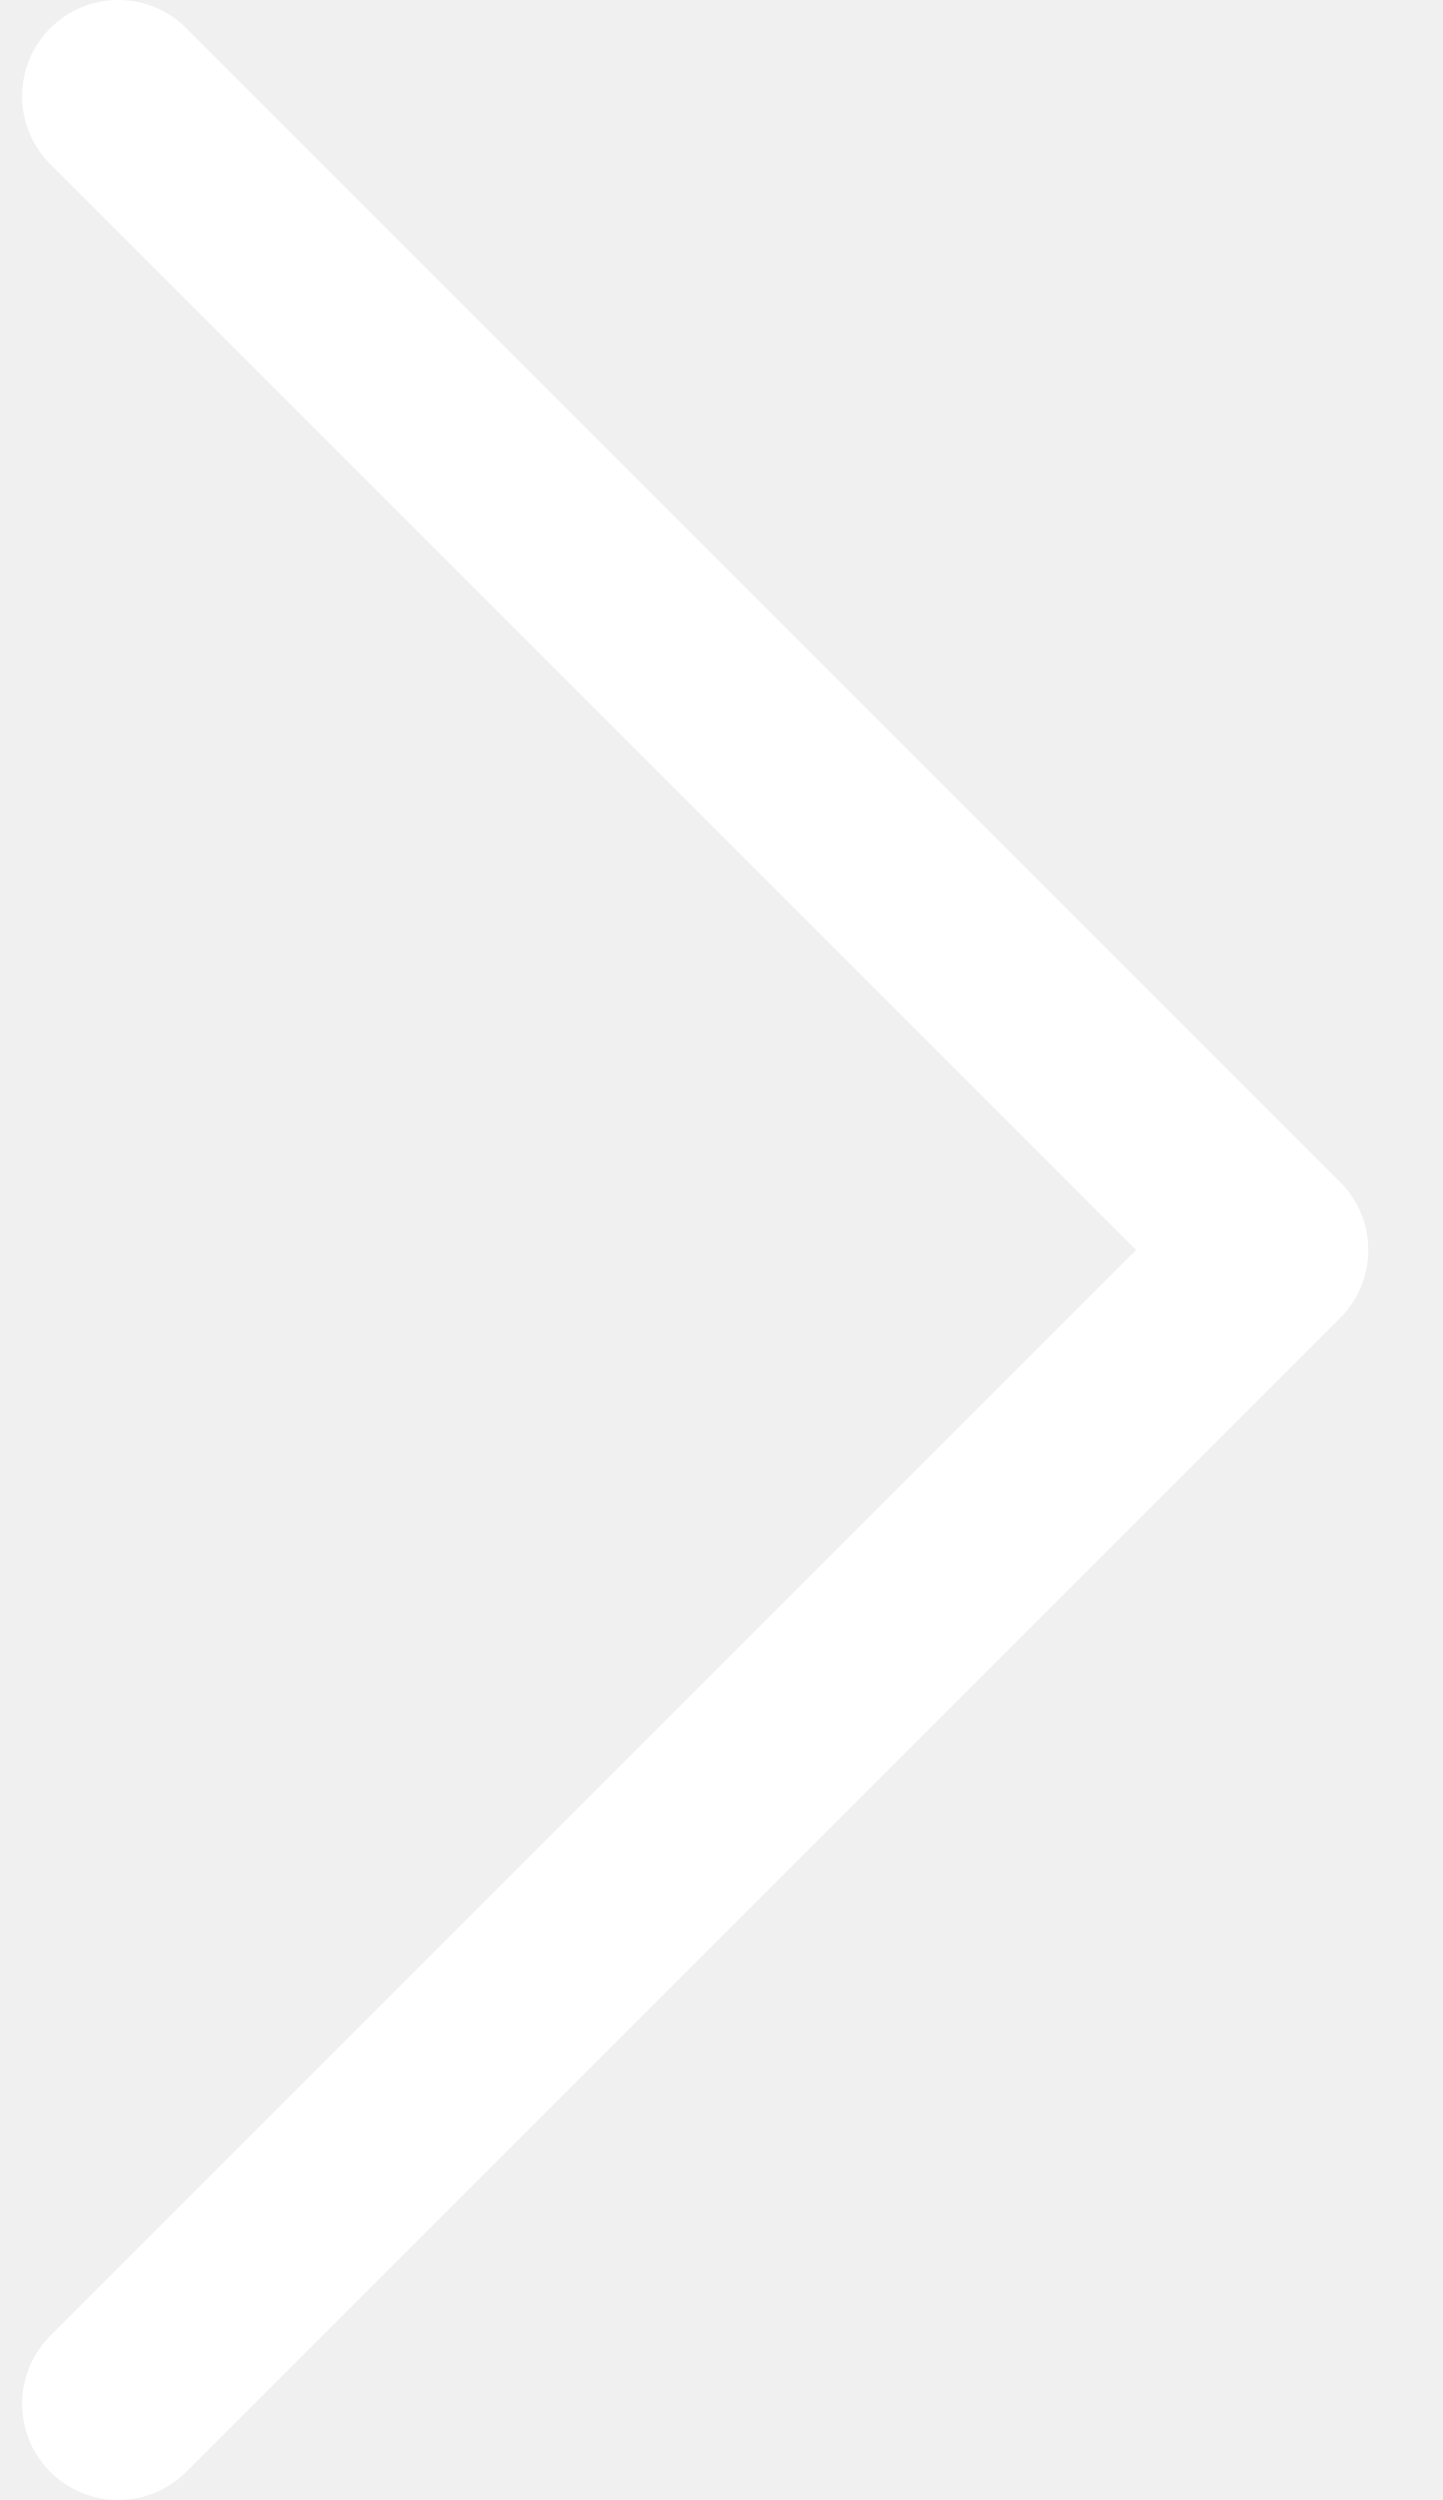
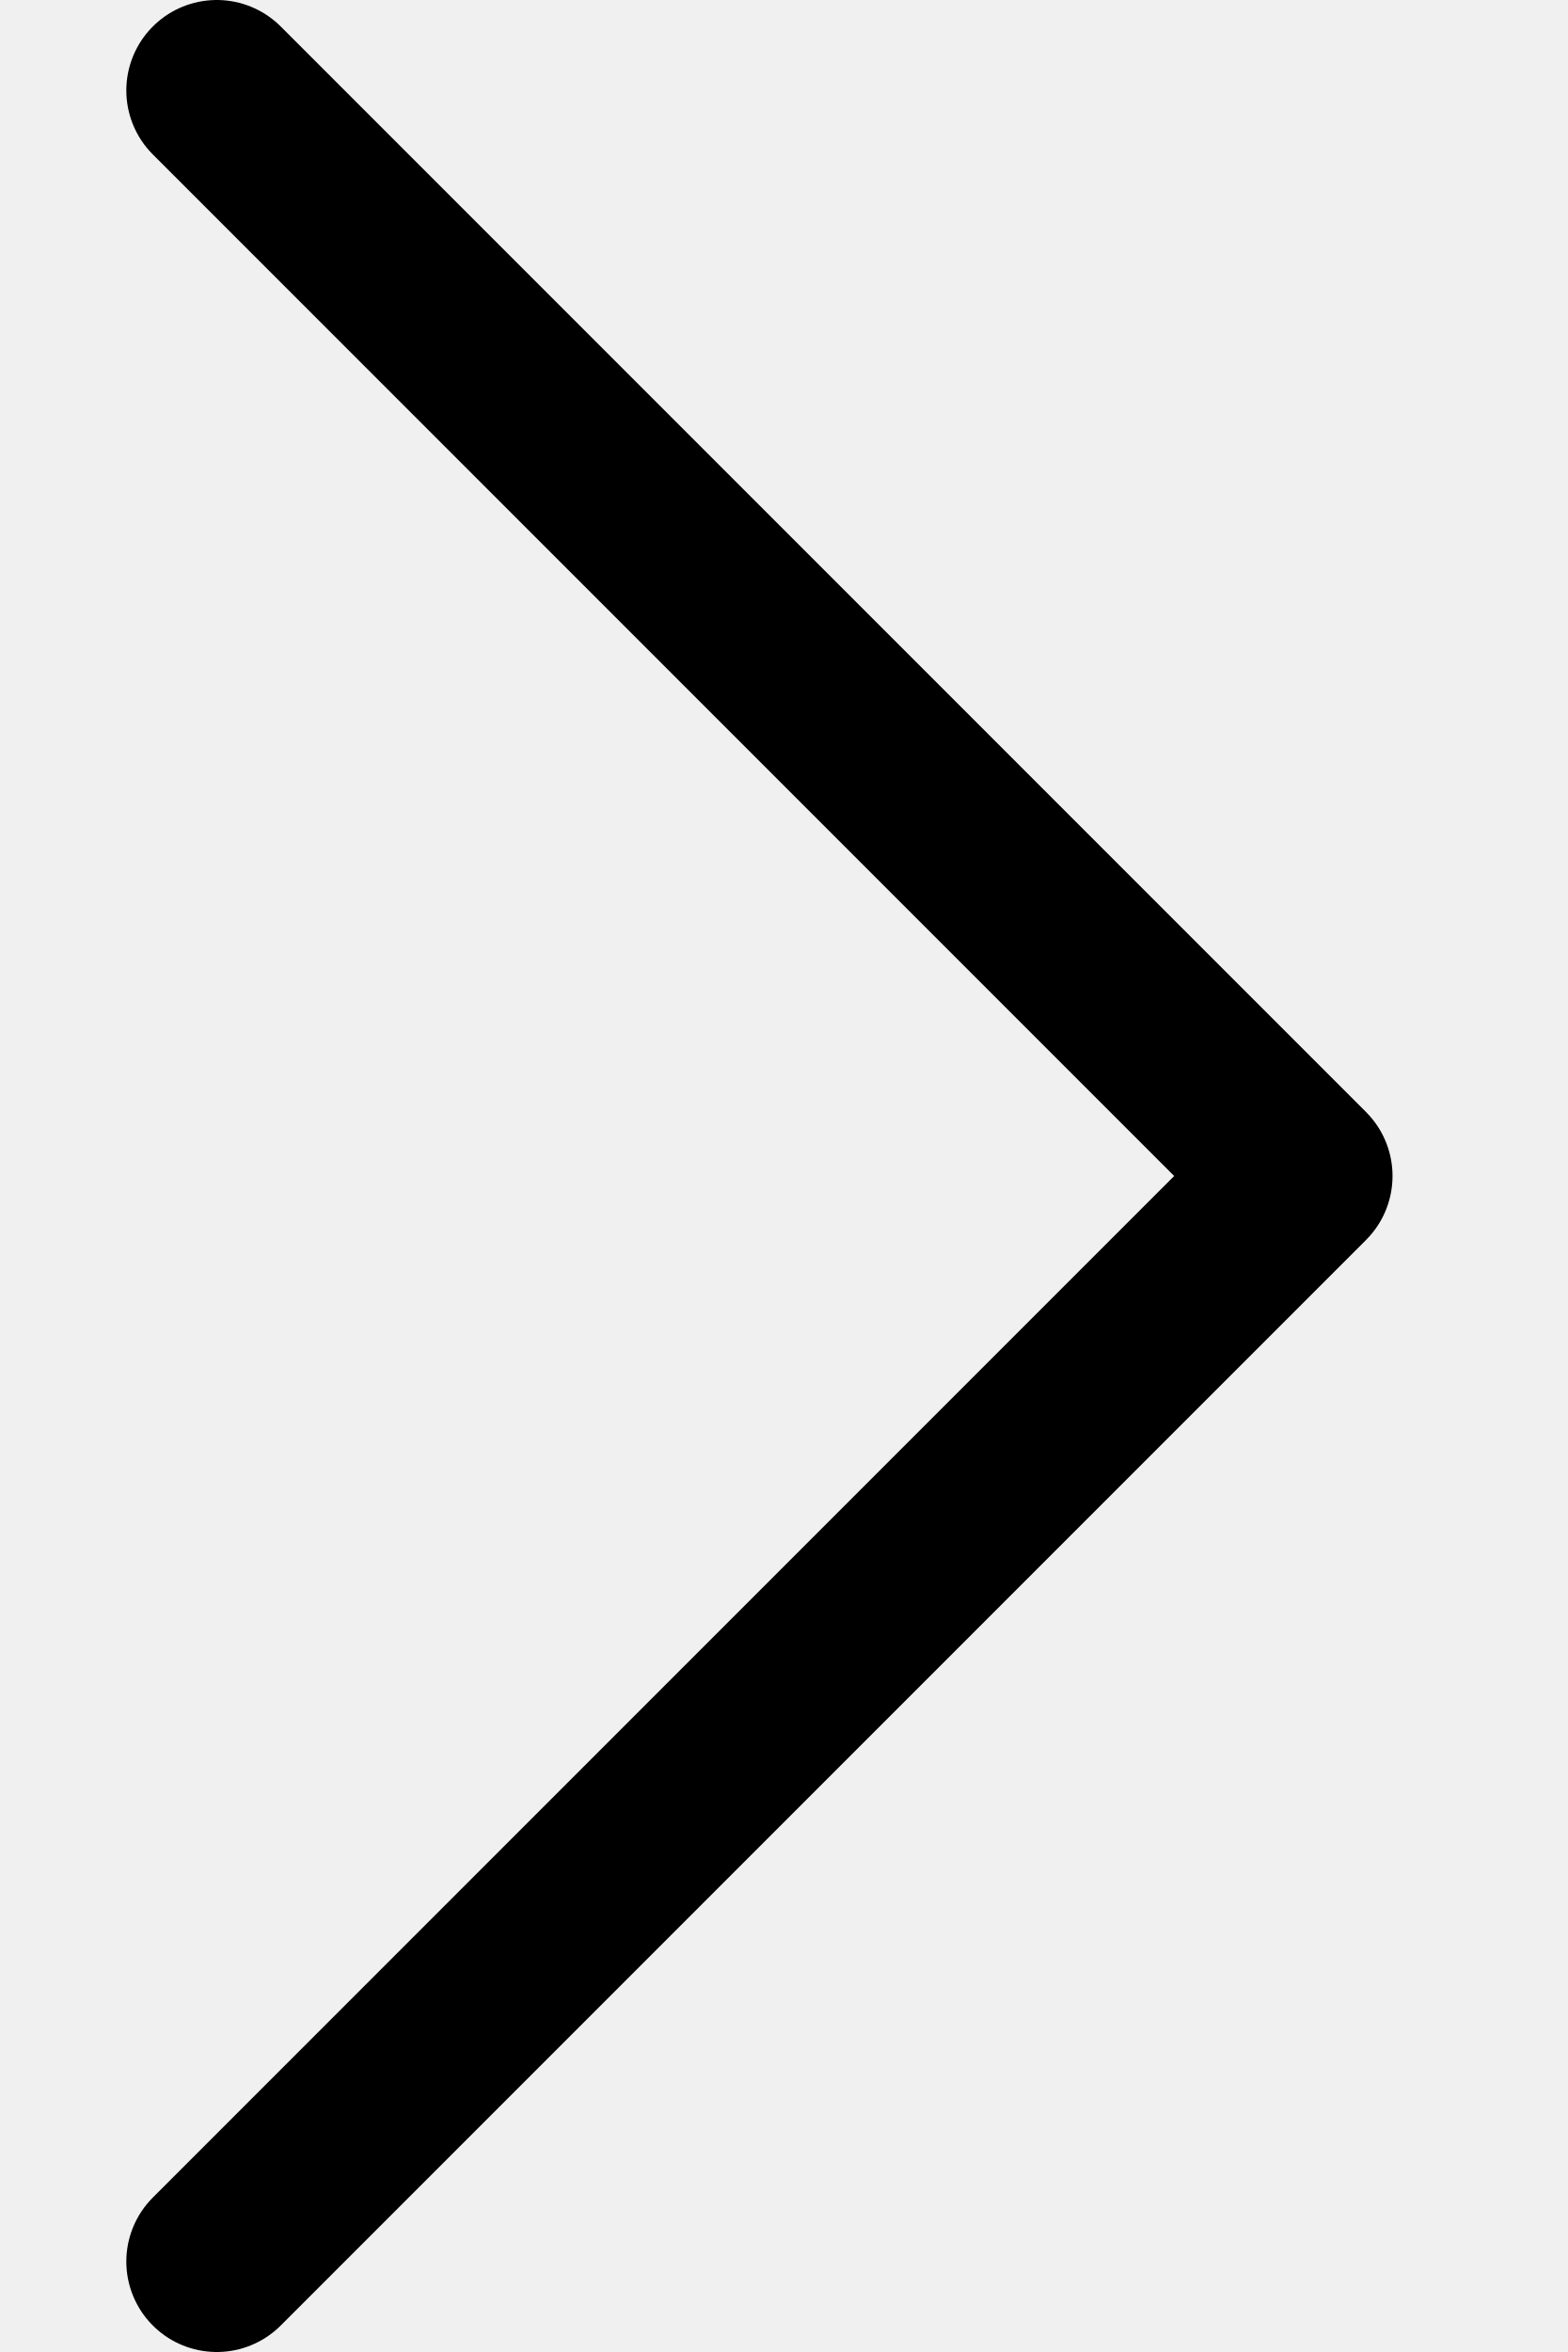
- <svg xmlns="http://www.w3.org/2000/svg" width="15" height="26" viewBox="0 0 15 26" fill="none">
-   <path d="M1.23 1L13.23 13L1.23 25" stroke="white" stroke-width="2" stroke-linecap="round" stroke-linejoin="round" />
+ <svg xmlns="http://www.w3.org/2000/svg" width="6" height="9" viewBox="0 0 15 26" fill="none">
+   <path d="M1.23 1L13.23 13L1.23 25" stroke="black" stroke-width="2" stroke-linecap="round" stroke-linejoin="round" />
</svg>
